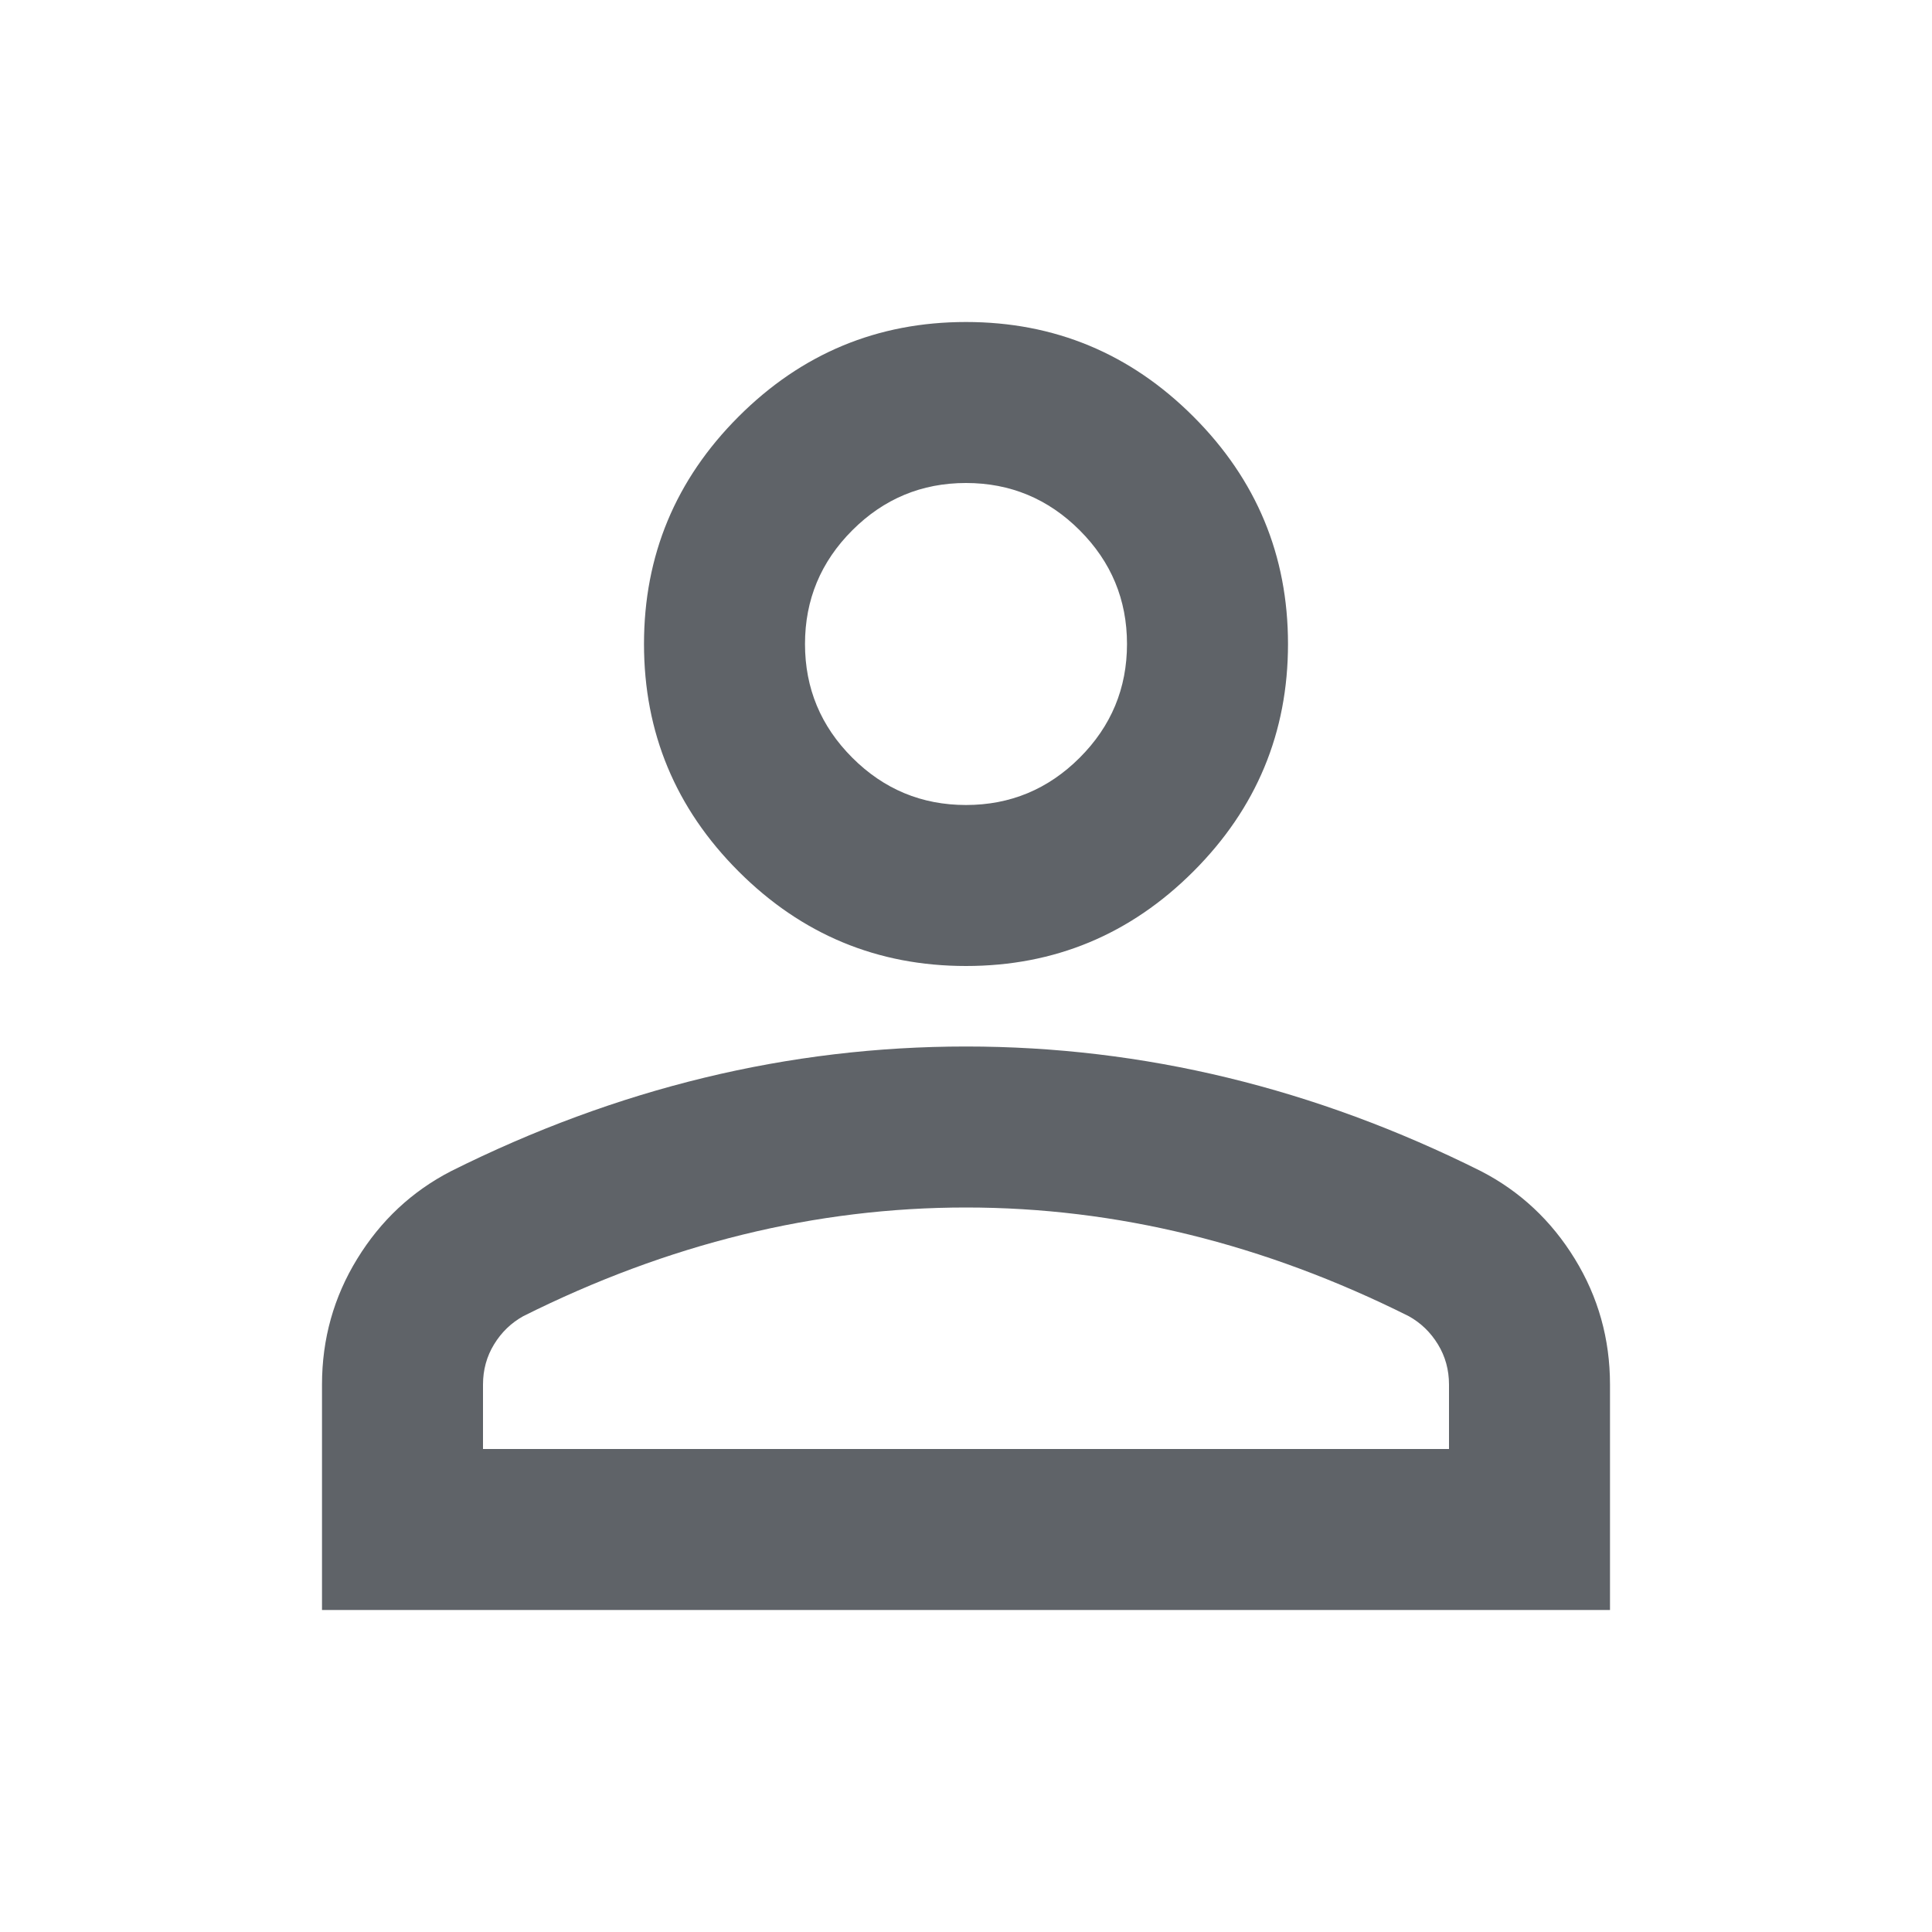
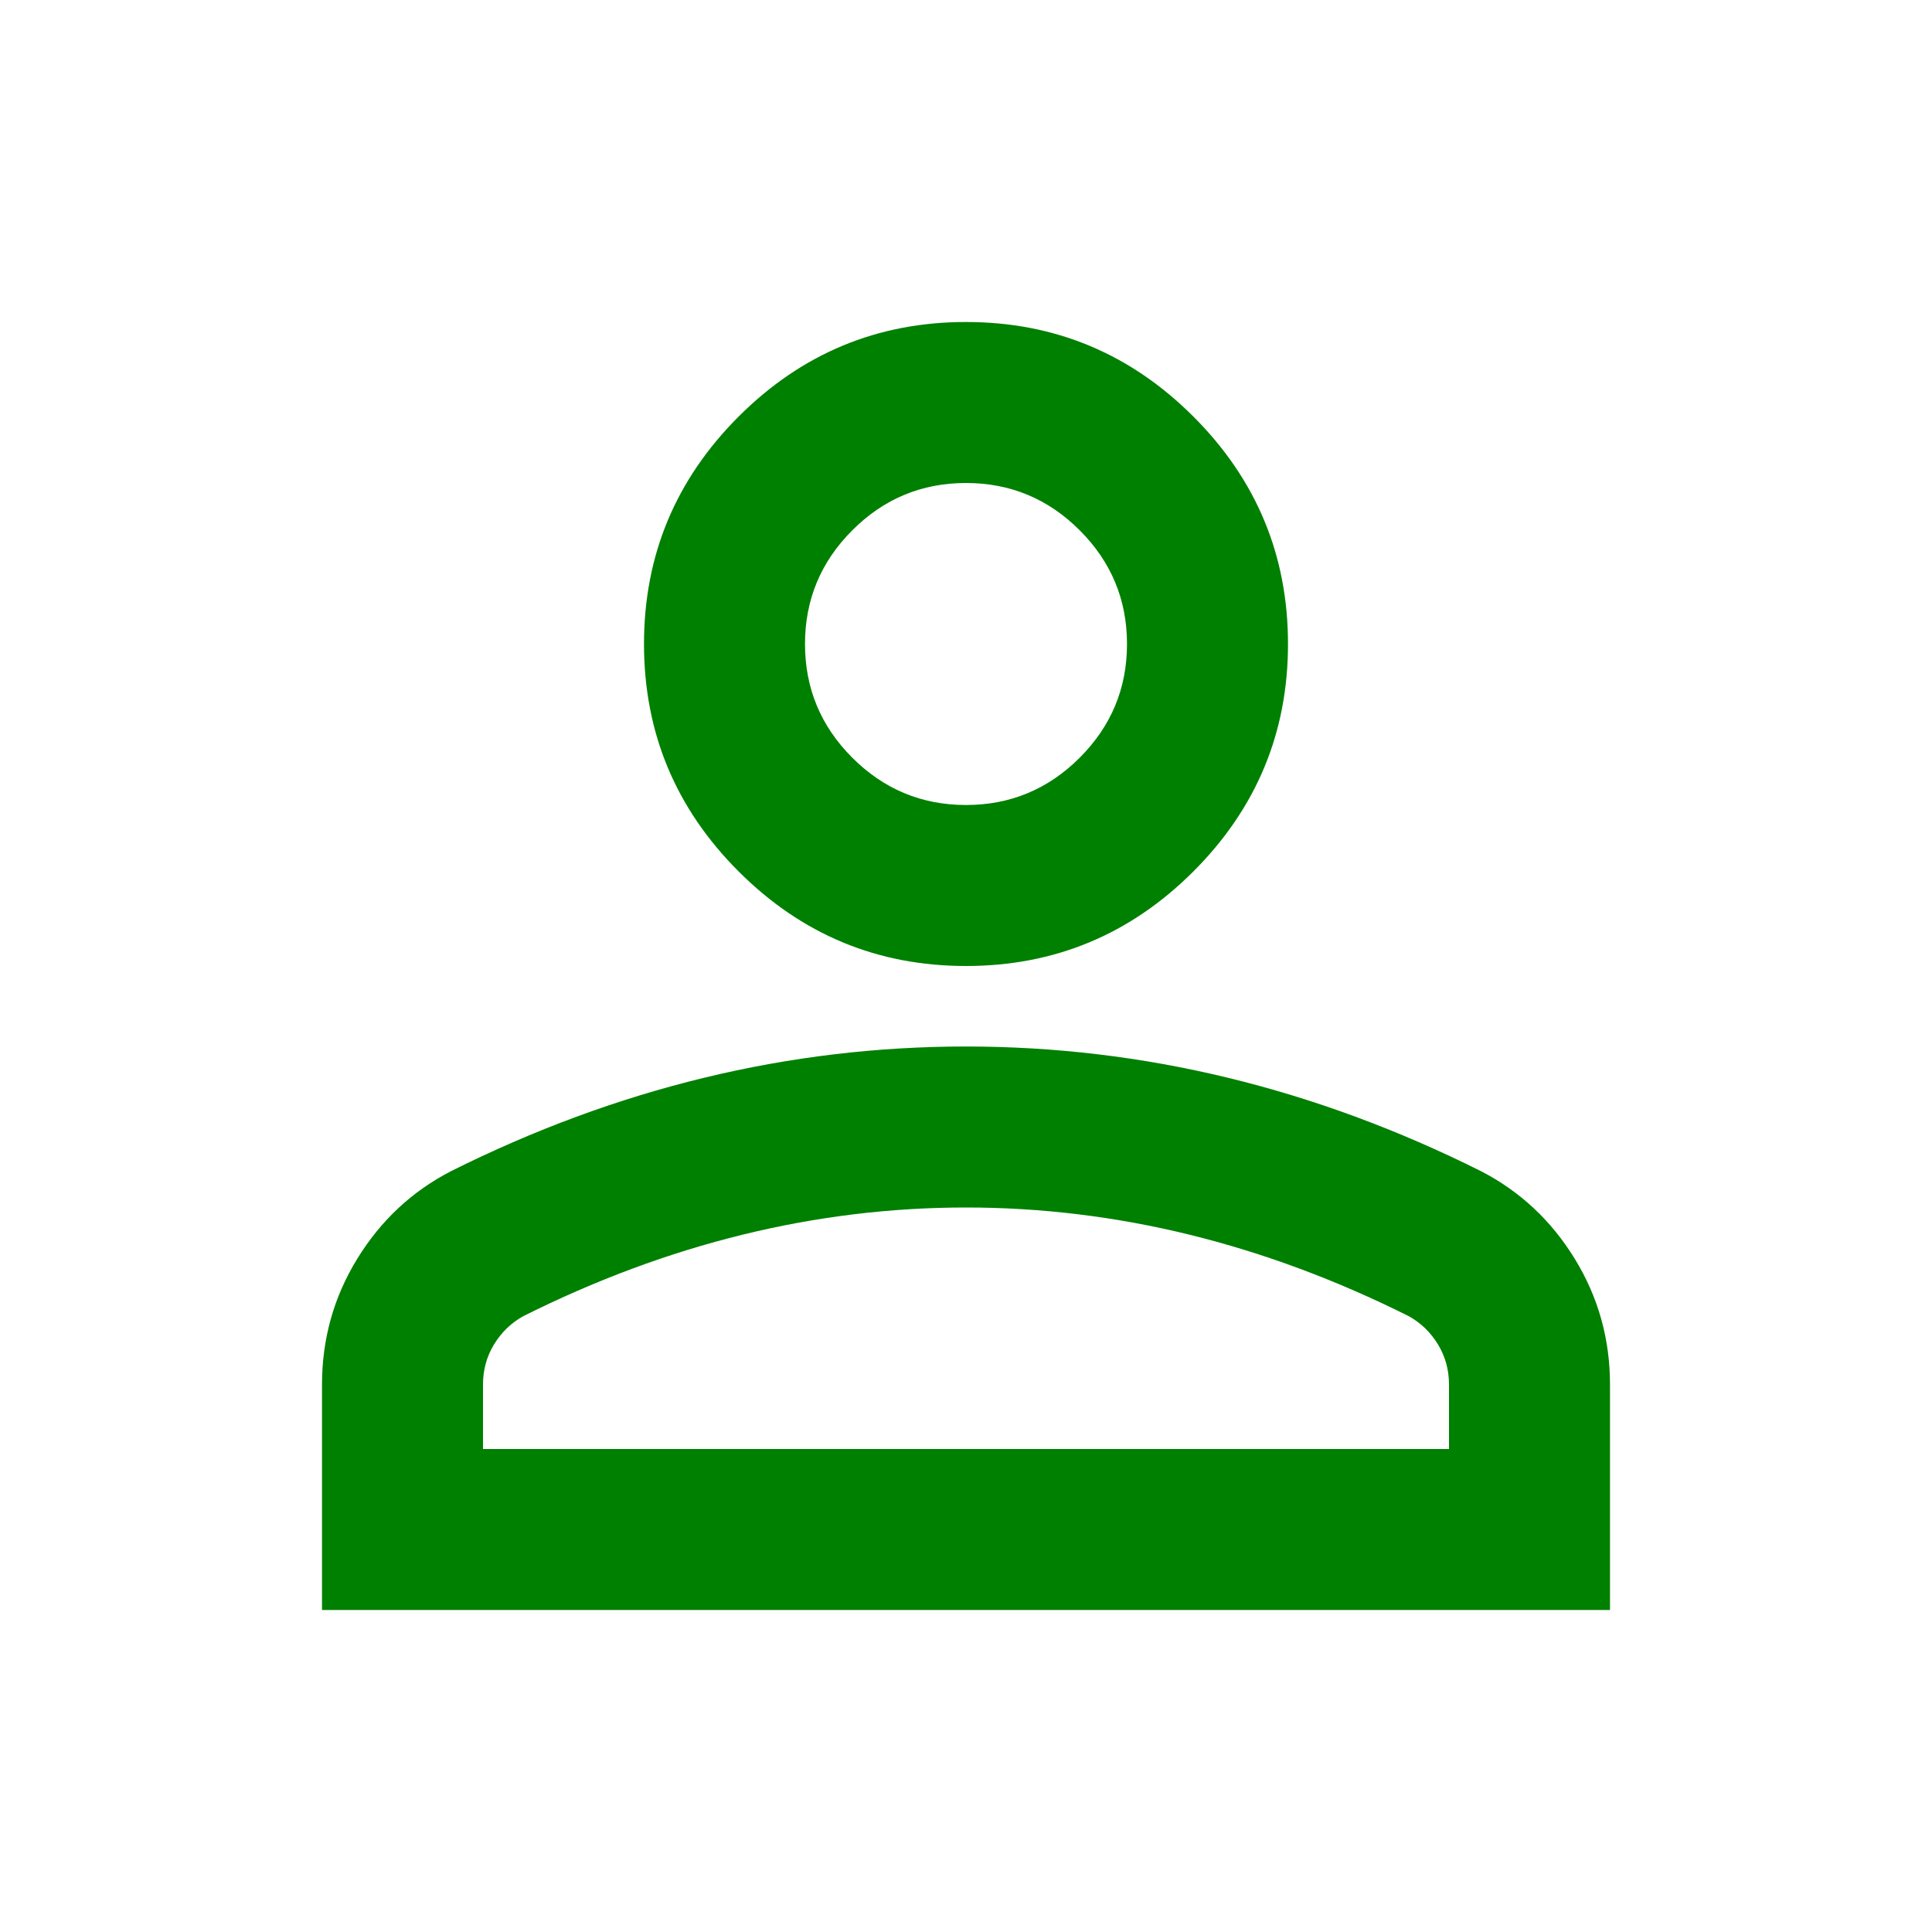
- <svg xmlns="http://www.w3.org/2000/svg" height="24px" viewBox="0 -960 960 960" width="24px" fill="#5f6368">
+ <svg xmlns="http://www.w3.org/2000/svg" height="24px" viewBox="0 -960 960 960" width="24px" fill="green">
  <path d="M480-480q-66 0-113-47t-47-113q0-66 47-113t113-47q66 0 113 47t47 113q0 66-47 113t-113 47ZM160-160v-112q0-34 17.5-62.5T224-378q62-31 126-46.5T480-440q66 0 130 15.5T736-378q29 15 46.5 43.5T800-272v112H160Zm80-80h480v-32q0-11-5.5-20T700-306q-54-27-109-40.5T480-360q-56 0-111 13.5T260-306q-9 5-14.5 14t-5.5 20v32Zm240-320q33 0 56.5-23.5T560-640q0-33-23.5-56.5T480-720q-33 0-56.5 23.5T400-640q0 33 23.5 56.5T480-560Zm0-80Zm0 400Z" />
</svg>
